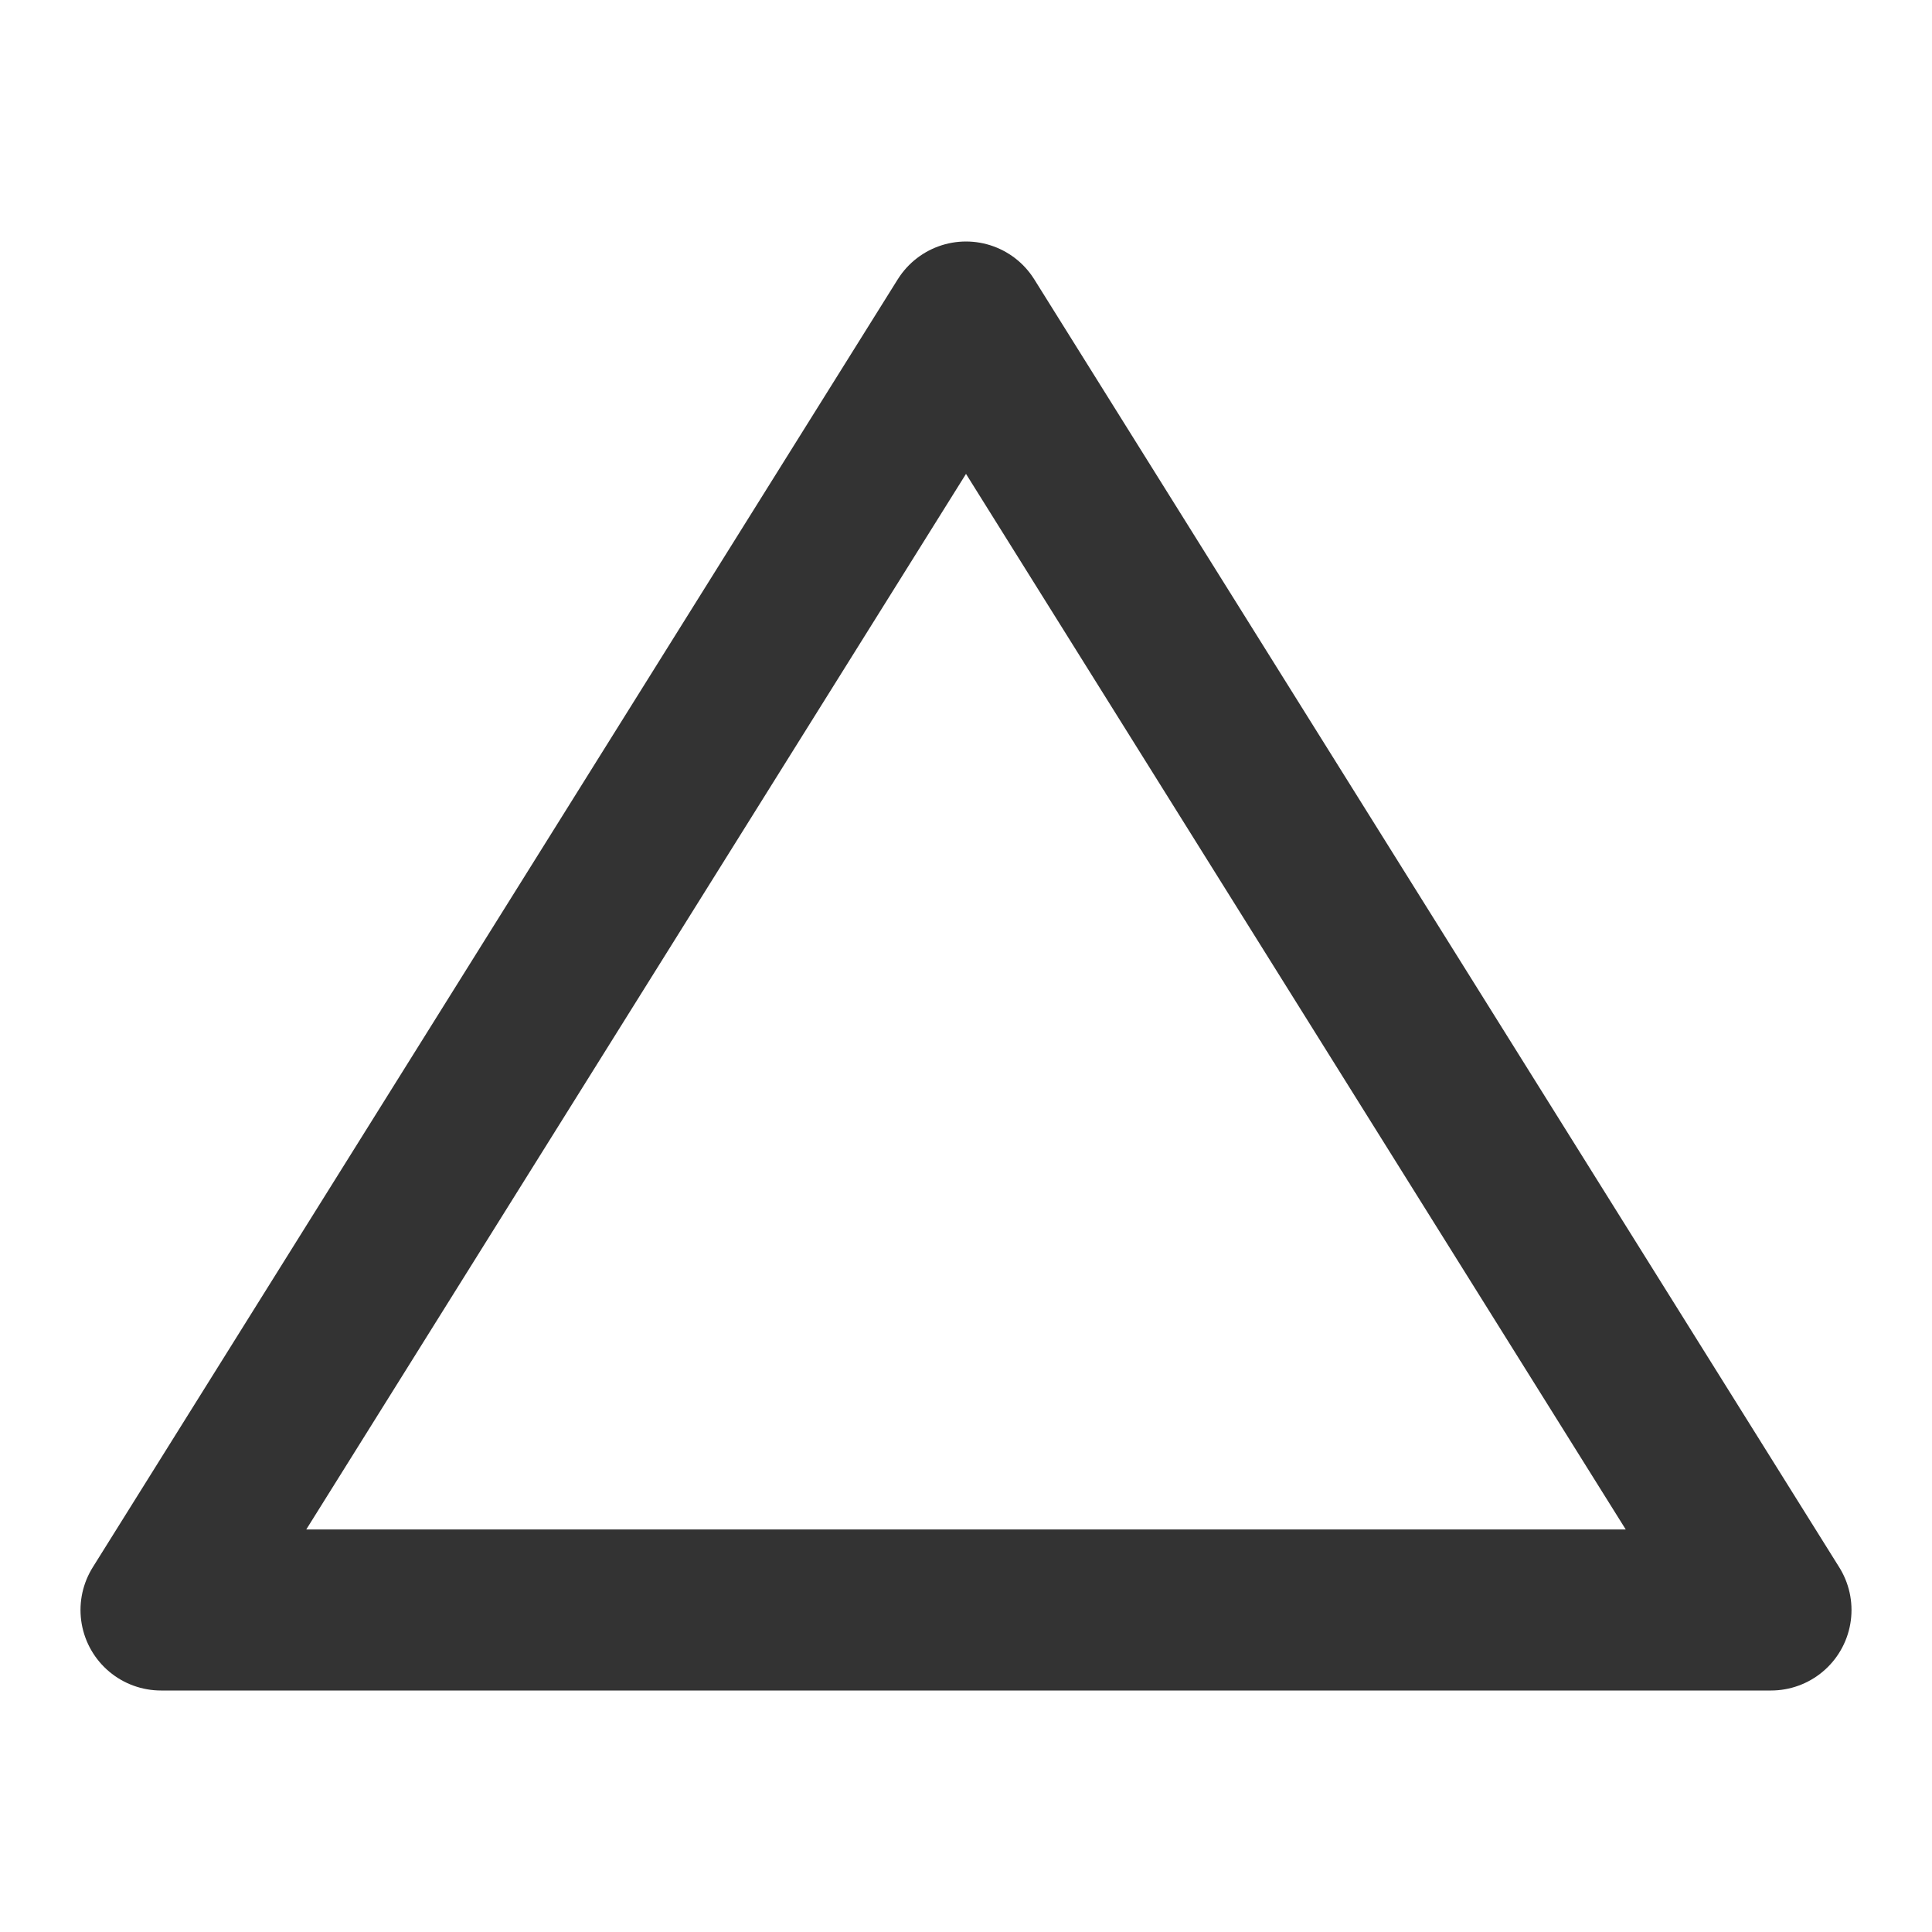
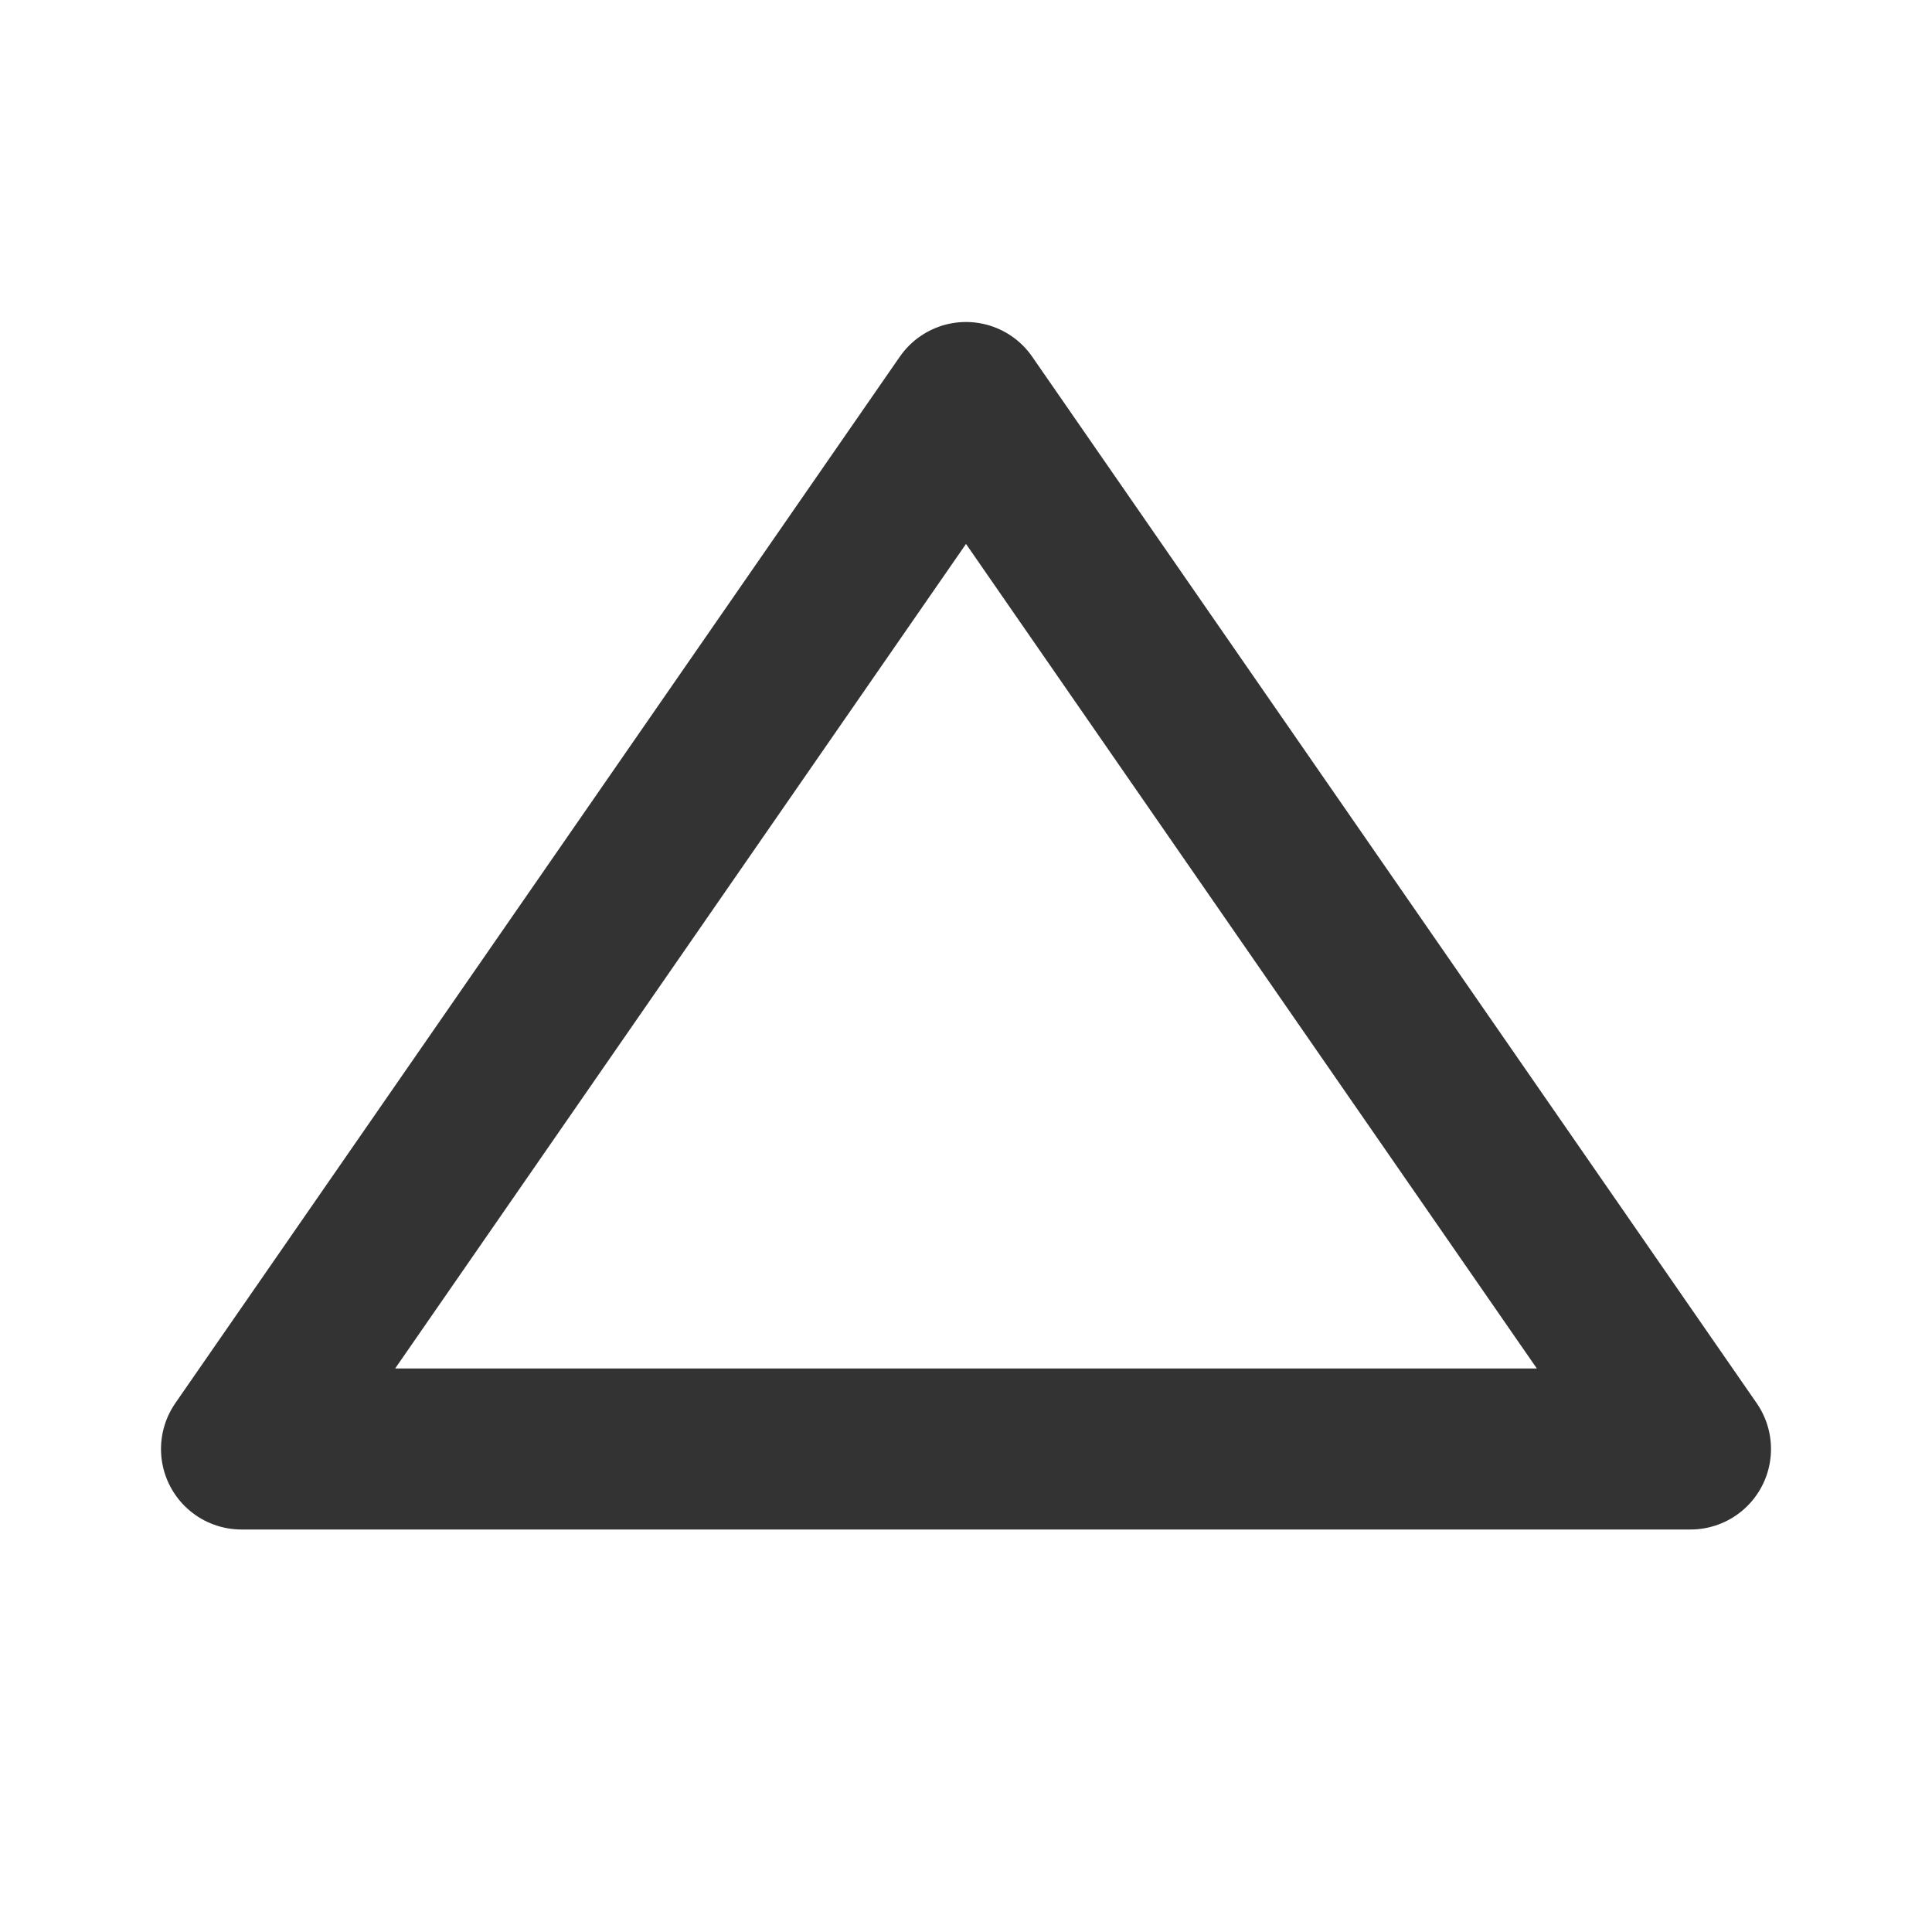
<svg xmlns="http://www.w3.org/2000/svg" width="24" height="24" viewBox="0 0 24 24" fill="none" stroke="currentColor" stroke-width="2" stroke-linecap="round" stroke-linejoin="round" class="hicon hicon-triangle">
-   <path d="M12 4L22 20H2L12 4Z" stroke="#333333" stroke-width="2" stroke-linecap="round" stroke-linejoin="round" />
+   <path d="M12 5L21 18H3L12 5Z" stroke="#333333" stroke-width="2" stroke-linecap="round" stroke-linejoin="round" />
</svg>
